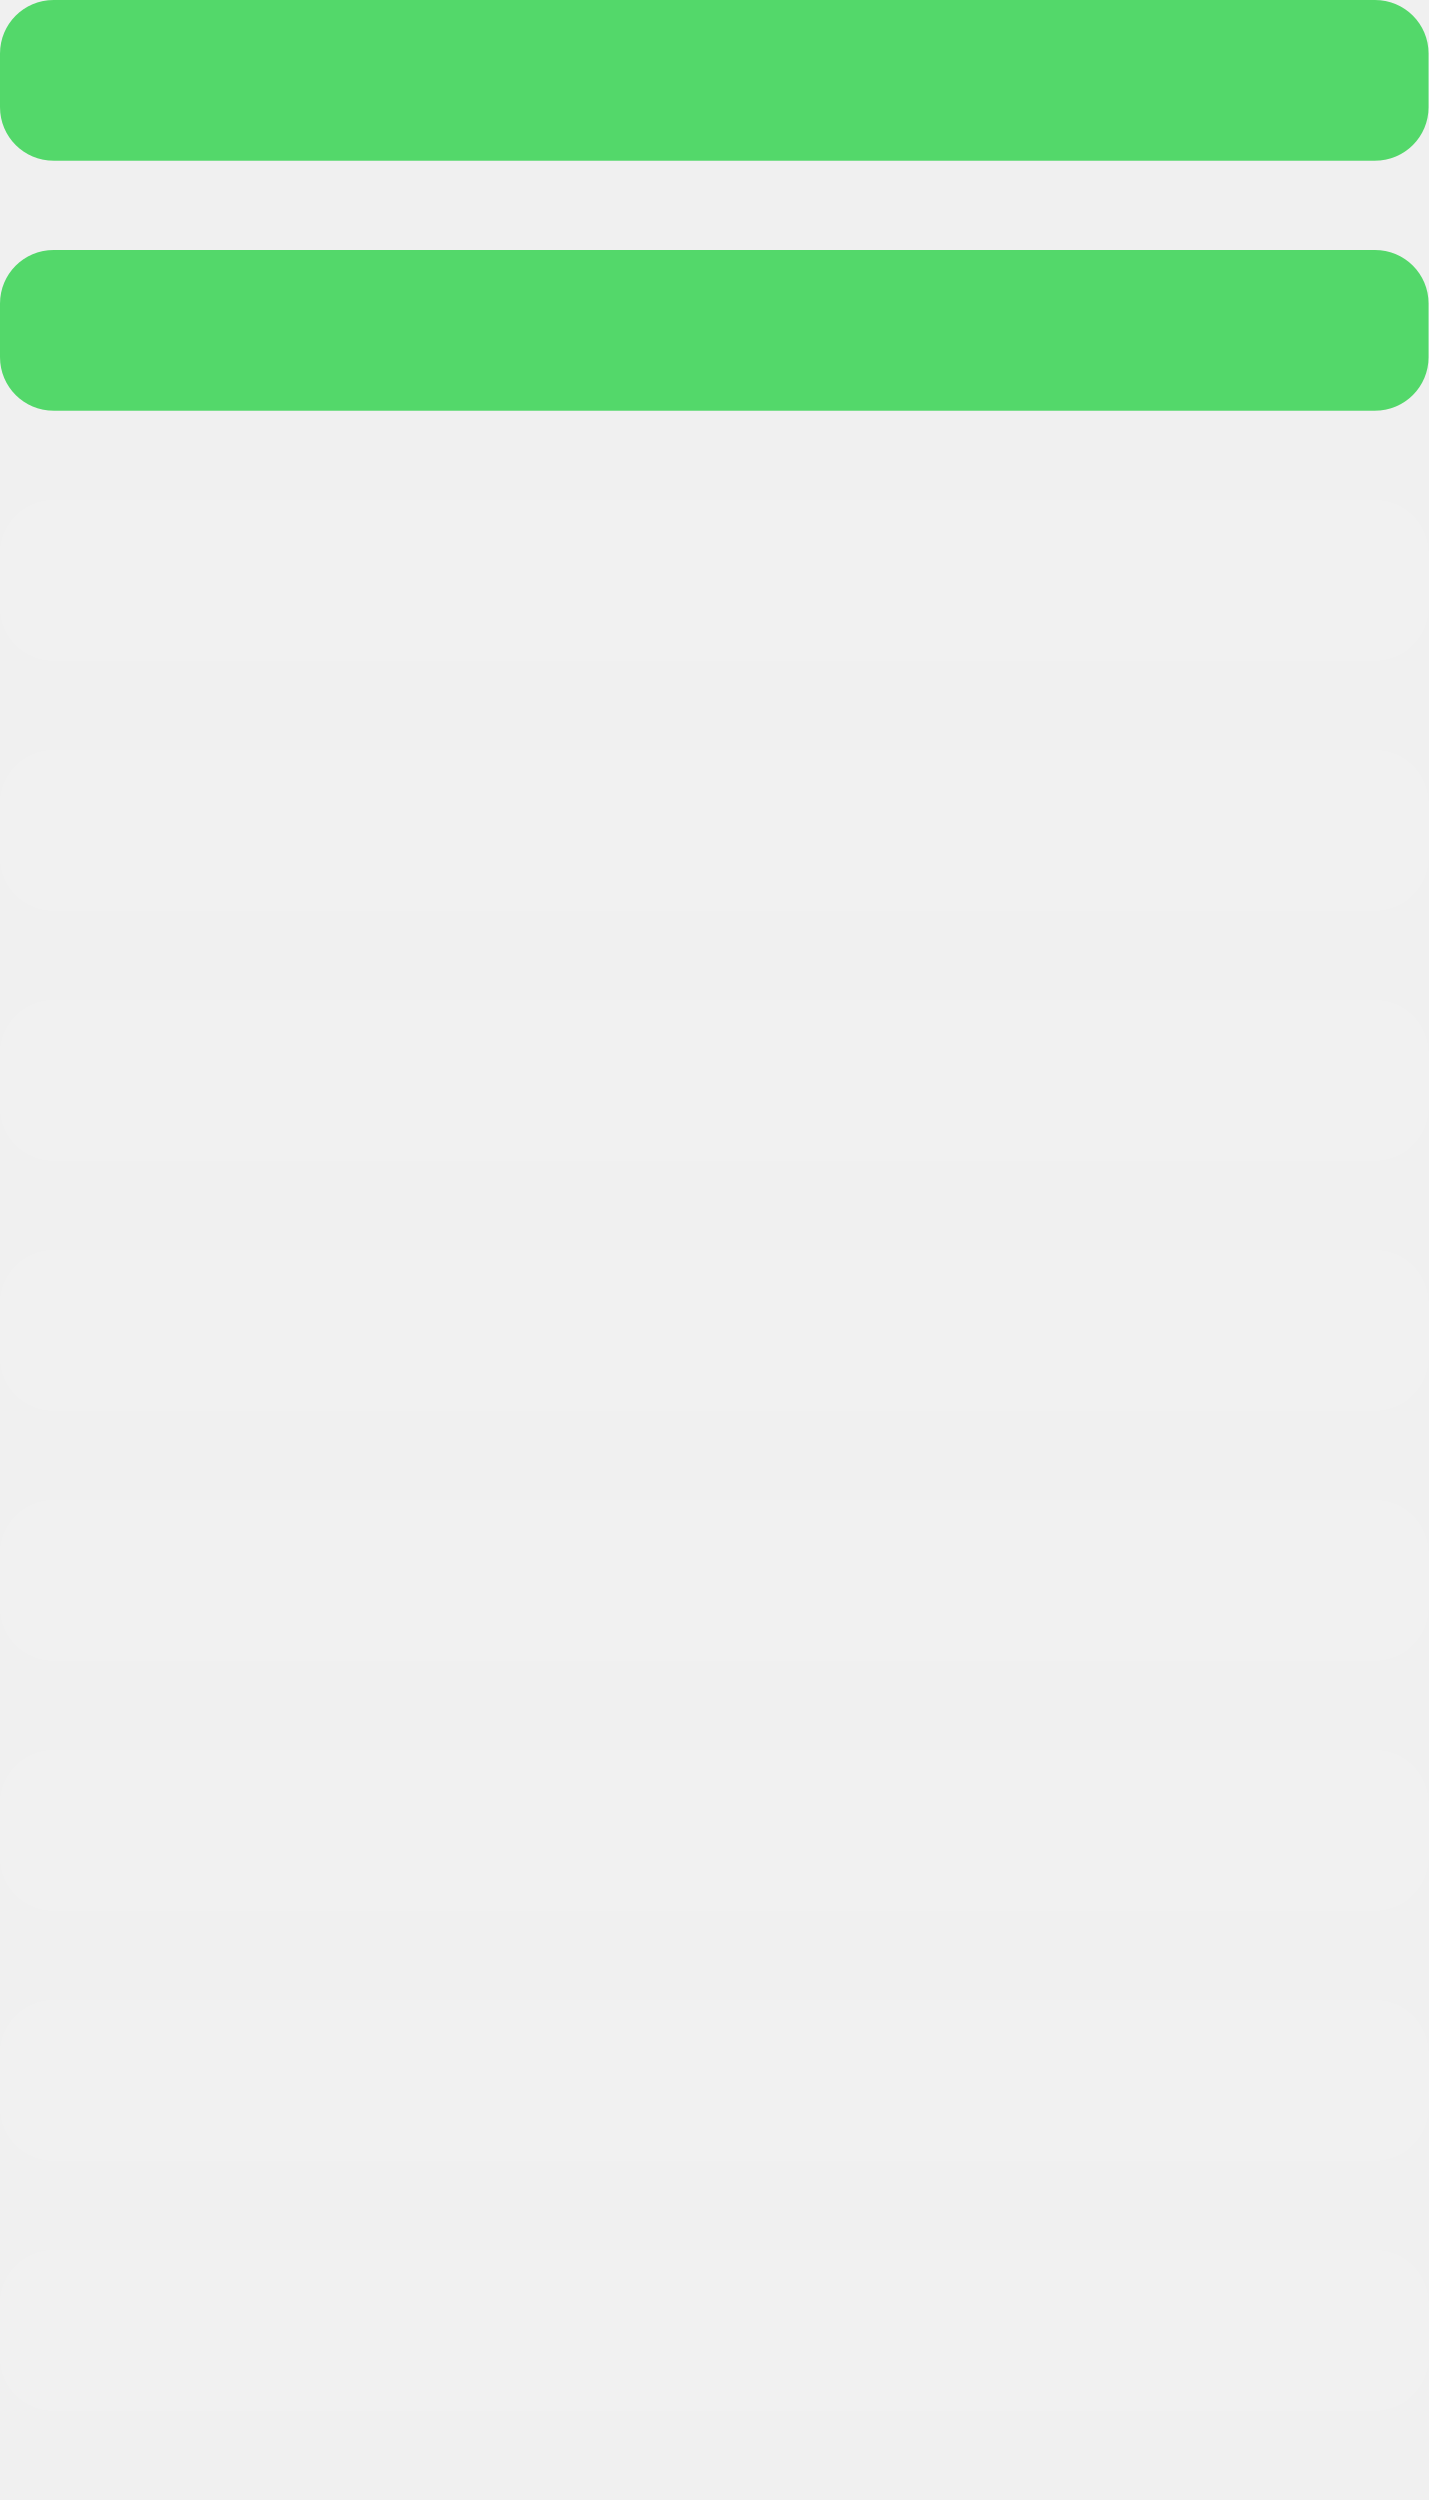
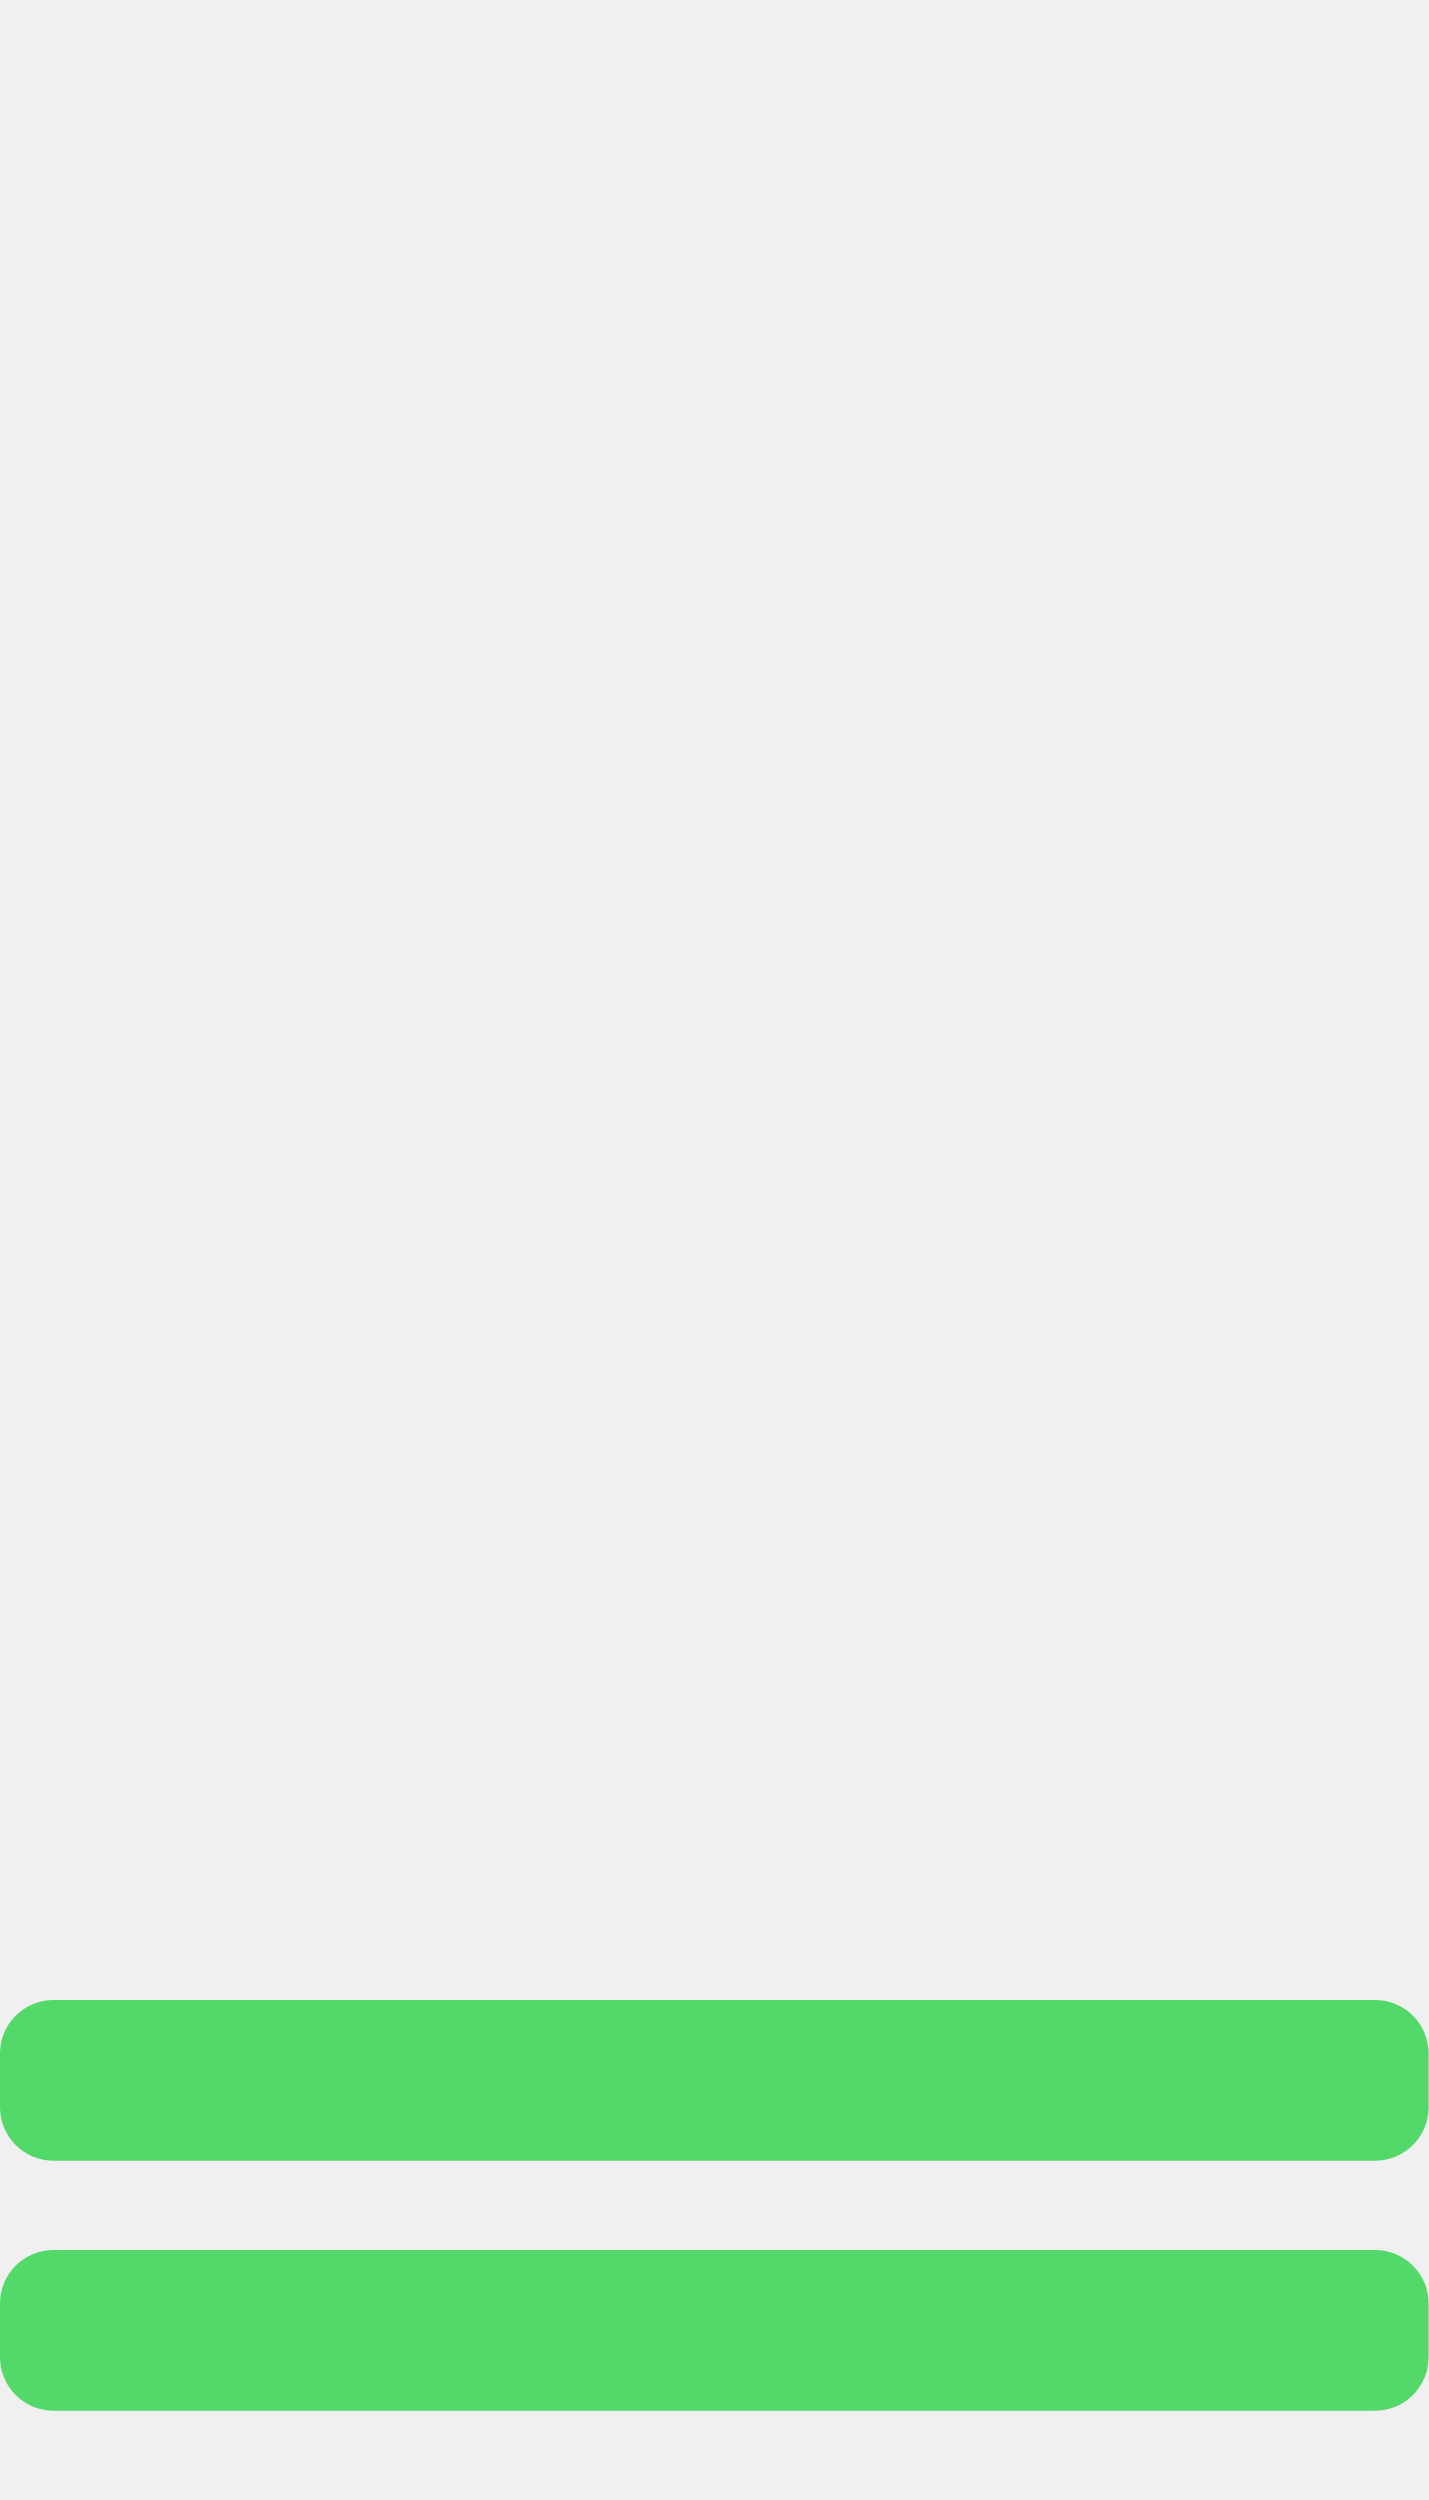
<svg xmlns="http://www.w3.org/2000/svg" width="8" height="14" viewBox="0 0 8 14">
  <g transform="translate(-514 -53.25)">
-     <path d="M7.7 0.25C7.866 0.25 8 0.384 8 0.55L8 0.85C8 1.016 7.866 1.15 7.7 1.15L0.3 1.15C0.134 1.15 0 1.016 0 0.85L0 0.55C0 0.384 0.134 0.25 0.3 0.25L7.7 0.25Z" transform="matrix(1 0 0 1 514 53)" fill="#53d86a" fill-rule="evenodd" />
-     <path d="M7.7 1.65C7.866 1.65 8 1.784 8 1.95L8 2.25C8 2.416 7.866 2.55 7.7 2.55L0.3 2.55C0.134 2.55 0 2.416 0 2.25L0 1.95C0 1.784 0.134 1.65 0.3 1.65L7.7 1.65Z" transform="matrix(1 0 0 1 514 53)" fill="#53d86a" fill-rule="evenodd" />
+     <path d="M7.7 12.85C7.866 12.85 8 12.984 8 13.15L8 13.45C8 13.616 7.866 13.75 7.7 13.75L0.3 13.75C0.134 13.75 0 13.616 0 13.45L0 13.15C0 12.984 0.134 12.85 0.3 12.85L7.7 12.85Z" transform="matrix(1 0 0 1 514 53)" fill="#53d86a" fill-rule="evenodd" />
+     <path d="M7.7 11.45C7.866 11.45 8 11.584 8 11.75L8 12.05C8 12.216 7.866 12.35 7.7 12.35L0.3 12.35C0.134 12.35 0 12.216 0 12.05L0 11.75C0 11.584 0.134 11.45 0.3 11.45L7.7 11.45Z" transform="matrix(1 0 0 1 514 53)" fill="#53d86a" fill-rule="evenodd" />
+     <path d="M7.7 10.05C7.866 10.05 8 10.184 8 10.35L8 10.65C8 10.816 7.866 10.95 7.7 10.95L0.3 10.95C0.134 10.95 0 10.816 0 10.65L0 10.35C0 10.184 0.134 10.05 0.3 10.05L7.7 10.05Z" transform="matrix(1 0 0 1 514 53)" fill="#ffffff" fill-opacity="0.078" fill-rule="evenodd" />
+     <path d="M7.7 8.65C7.866 8.65 8 8.784 8 8.95L8 9.25C8 9.416 7.866 9.55 7.7 9.55L0.3 9.55C0.134 9.55 0 9.416 0 9.25L0 8.95C0 8.784 0.134 8.65 0.3 8.65L7.7 8.65Z" transform="matrix(1 0 0 1 514 53)" fill="#ffffff" fill-opacity="0.078" fill-rule="evenodd" />
+     <path d="M7.7 7.25C7.866 7.25 8 7.384 8 7.55L8 7.85C8 8.016 7.866 8.15 7.7 8.15L0.3 8.15C0.134 8.15 0 8.016 0 7.85L0 7.55C0 7.384 0.134 7.25 0.3 7.25L7.7 7.25Z" transform="matrix(1 0 0 1 514 53)" fill="#ffffff" fill-opacity="0.078" fill-rule="evenodd" />
+     <path d="M7.7 5.85C7.866 5.85 8 5.984 8 6.15L8 6.45C8 6.616 7.866 6.75 7.7 6.75L0.3 6.75C0.134 6.75 0 6.616 0 6.45L0 6.15C0 5.984 0.134 5.85 0.3 5.85L7.7 5.85Z" transform="matrix(1 0 0 1 514 53)" fill="#ffffff" fill-opacity="0.078" fill-rule="evenodd" />
+     <path d="M7.7 4.45C7.866 4.45 8 4.584 8 4.75L8 5.05C8 5.216 7.866 5.35 7.7 5.35L0.3 5.35C0.134 5.35 0 5.216 0 5.05L0 4.75C0 4.584 0.134 4.45 0.3 4.45L7.7 4.45Z" transform="matrix(1 0 0 1 514 53)" fill="#ffffff" fill-opacity="0.078" fill-rule="evenodd" />
    <path d="M7.7 3.05C7.866 3.05 8 3.184 8 3.35L8 3.65C8 3.816 7.866 3.95 7.7 3.95L0.3 3.95C0.134 3.95 0 3.816 0 3.65L0 3.35C0 3.184 0.134 3.05 0.3 3.05L7.7 3.05Z" transform="matrix(1 0 0 1 514 53)" fill="#ffffff" fill-opacity="0.078" fill-rule="evenodd" />
-     <path d="M7.7 4.45C7.866 4.45 8 4.584 8 4.75L8 5.05C8 5.216 7.866 5.35 7.7 5.35L0.3 5.35C0.134 5.35 0 5.216 0 5.05L0 4.75C0 4.584 0.134 4.45 0.3 4.45L7.7 4.45Z" transform="matrix(1 0 0 1 514 53)" fill="#ffffff" fill-opacity="0.078" fill-rule="evenodd" />
-     <path d="M7.7 5.85C7.866 5.85 8 5.984 8 6.15L8 6.45C8 6.616 7.866 6.75 7.7 6.75L0.3 6.75C0.134 6.75 0 6.616 0 6.45L0 6.15C0 5.984 0.134 5.85 0.3 5.85L7.7 5.85Z" transform="matrix(1 0 0 1 514 53)" fill="#ffffff" fill-opacity="0.078" fill-rule="evenodd" />
-     <path d="M7.7 7.25C7.866 7.25 8 7.384 8 7.55L8 7.85C8 8.016 7.866 8.15 7.7 8.15L0.3 8.15C0.134 8.15 0 8.016 0 7.85L0 7.55C0 7.384 0.134 7.25 0.3 7.25L7.7 7.25Z" transform="matrix(1 0 0 1 514 53)" fill="#ffffff" fill-opacity="0.078" fill-rule="evenodd" />
-     <path d="M7.7 8.65C7.866 8.65 8 8.784 8 8.95L8 9.25C8 9.416 7.866 9.55 7.7 9.55L0.3 9.55C0.134 9.55 0 9.416 0 9.25L0 8.95C0 8.784 0.134 8.65 0.3 8.65L7.7 8.65Z" transform="matrix(1 0 0 1 514 53)" fill="#ffffff" fill-opacity="0.078" fill-rule="evenodd" />
-     <path d="M7.7 10.05C7.866 10.05 8 10.184 8 10.35L8 10.65C8 10.816 7.866 10.95 7.7 10.95L0.3 10.95C0.134 10.95 0 10.816 0 10.65L0 10.35C0 10.184 0.134 10.05 0.3 10.05L7.7 10.05Z" transform="matrix(1 0 0 1 514 53)" fill="#ffffff" fill-opacity="0.078" fill-rule="evenodd" />
-     <path d="M7.7 11.45C7.866 11.45 8 11.584 8 11.75L8 12.05C8 12.216 7.866 12.35 7.7 12.35L0.3 12.35C0.134 12.35 0 12.216 0 12.05L0 11.75C0 11.584 0.134 11.45 0.3 11.45L7.7 11.45Z" transform="matrix(1 0 0 1 514 53)" fill="#ffffff" fill-opacity="0.078" fill-rule="evenodd" />
-     <path d="M7.7 12.85C7.866 12.85 8 12.984 8 13.15L8 13.45C8 13.616 7.866 13.75 7.7 13.75L0.3 13.75C0.134 13.75 0 13.616 0 13.45L0 13.15C0 12.984 0.134 12.85 0.3 12.85L7.7 12.85Z" transform="matrix(1 0 0 1 514 53)" fill="#ffffff" fill-opacity="0.078" fill-rule="evenodd" />
+     <path d="M7.7 1.65C7.866 1.65 8 1.784 8 1.95L8 2.25C8 2.416 7.866 2.55 7.7 2.55L0.3 2.55C0.134 2.55 0 2.416 0 2.25L0 1.95C0 1.784 0.134 1.65 0.3 1.65L7.7 1.65Z" transform="matrix(1 0 0 1 514 53)" fill="#ffffff" fill-opacity="0.078" fill-rule="evenodd" />
+     <path d="M7.7 0.25C7.866 0.25 8 0.384 8 0.55L8 0.85C8 1.016 7.866 1.15 7.7 1.15L0.3 1.15C0.134 1.15 0 1.016 0 0.85L0 0.55C0 0.384 0.134 0.25 0.3 0.25L7.7 0.25Z" transform="matrix(1 0 0 1 514 53)" fill="#ffffff" fill-opacity="0.078" fill-rule="evenodd" />
  </g>
</svg>
